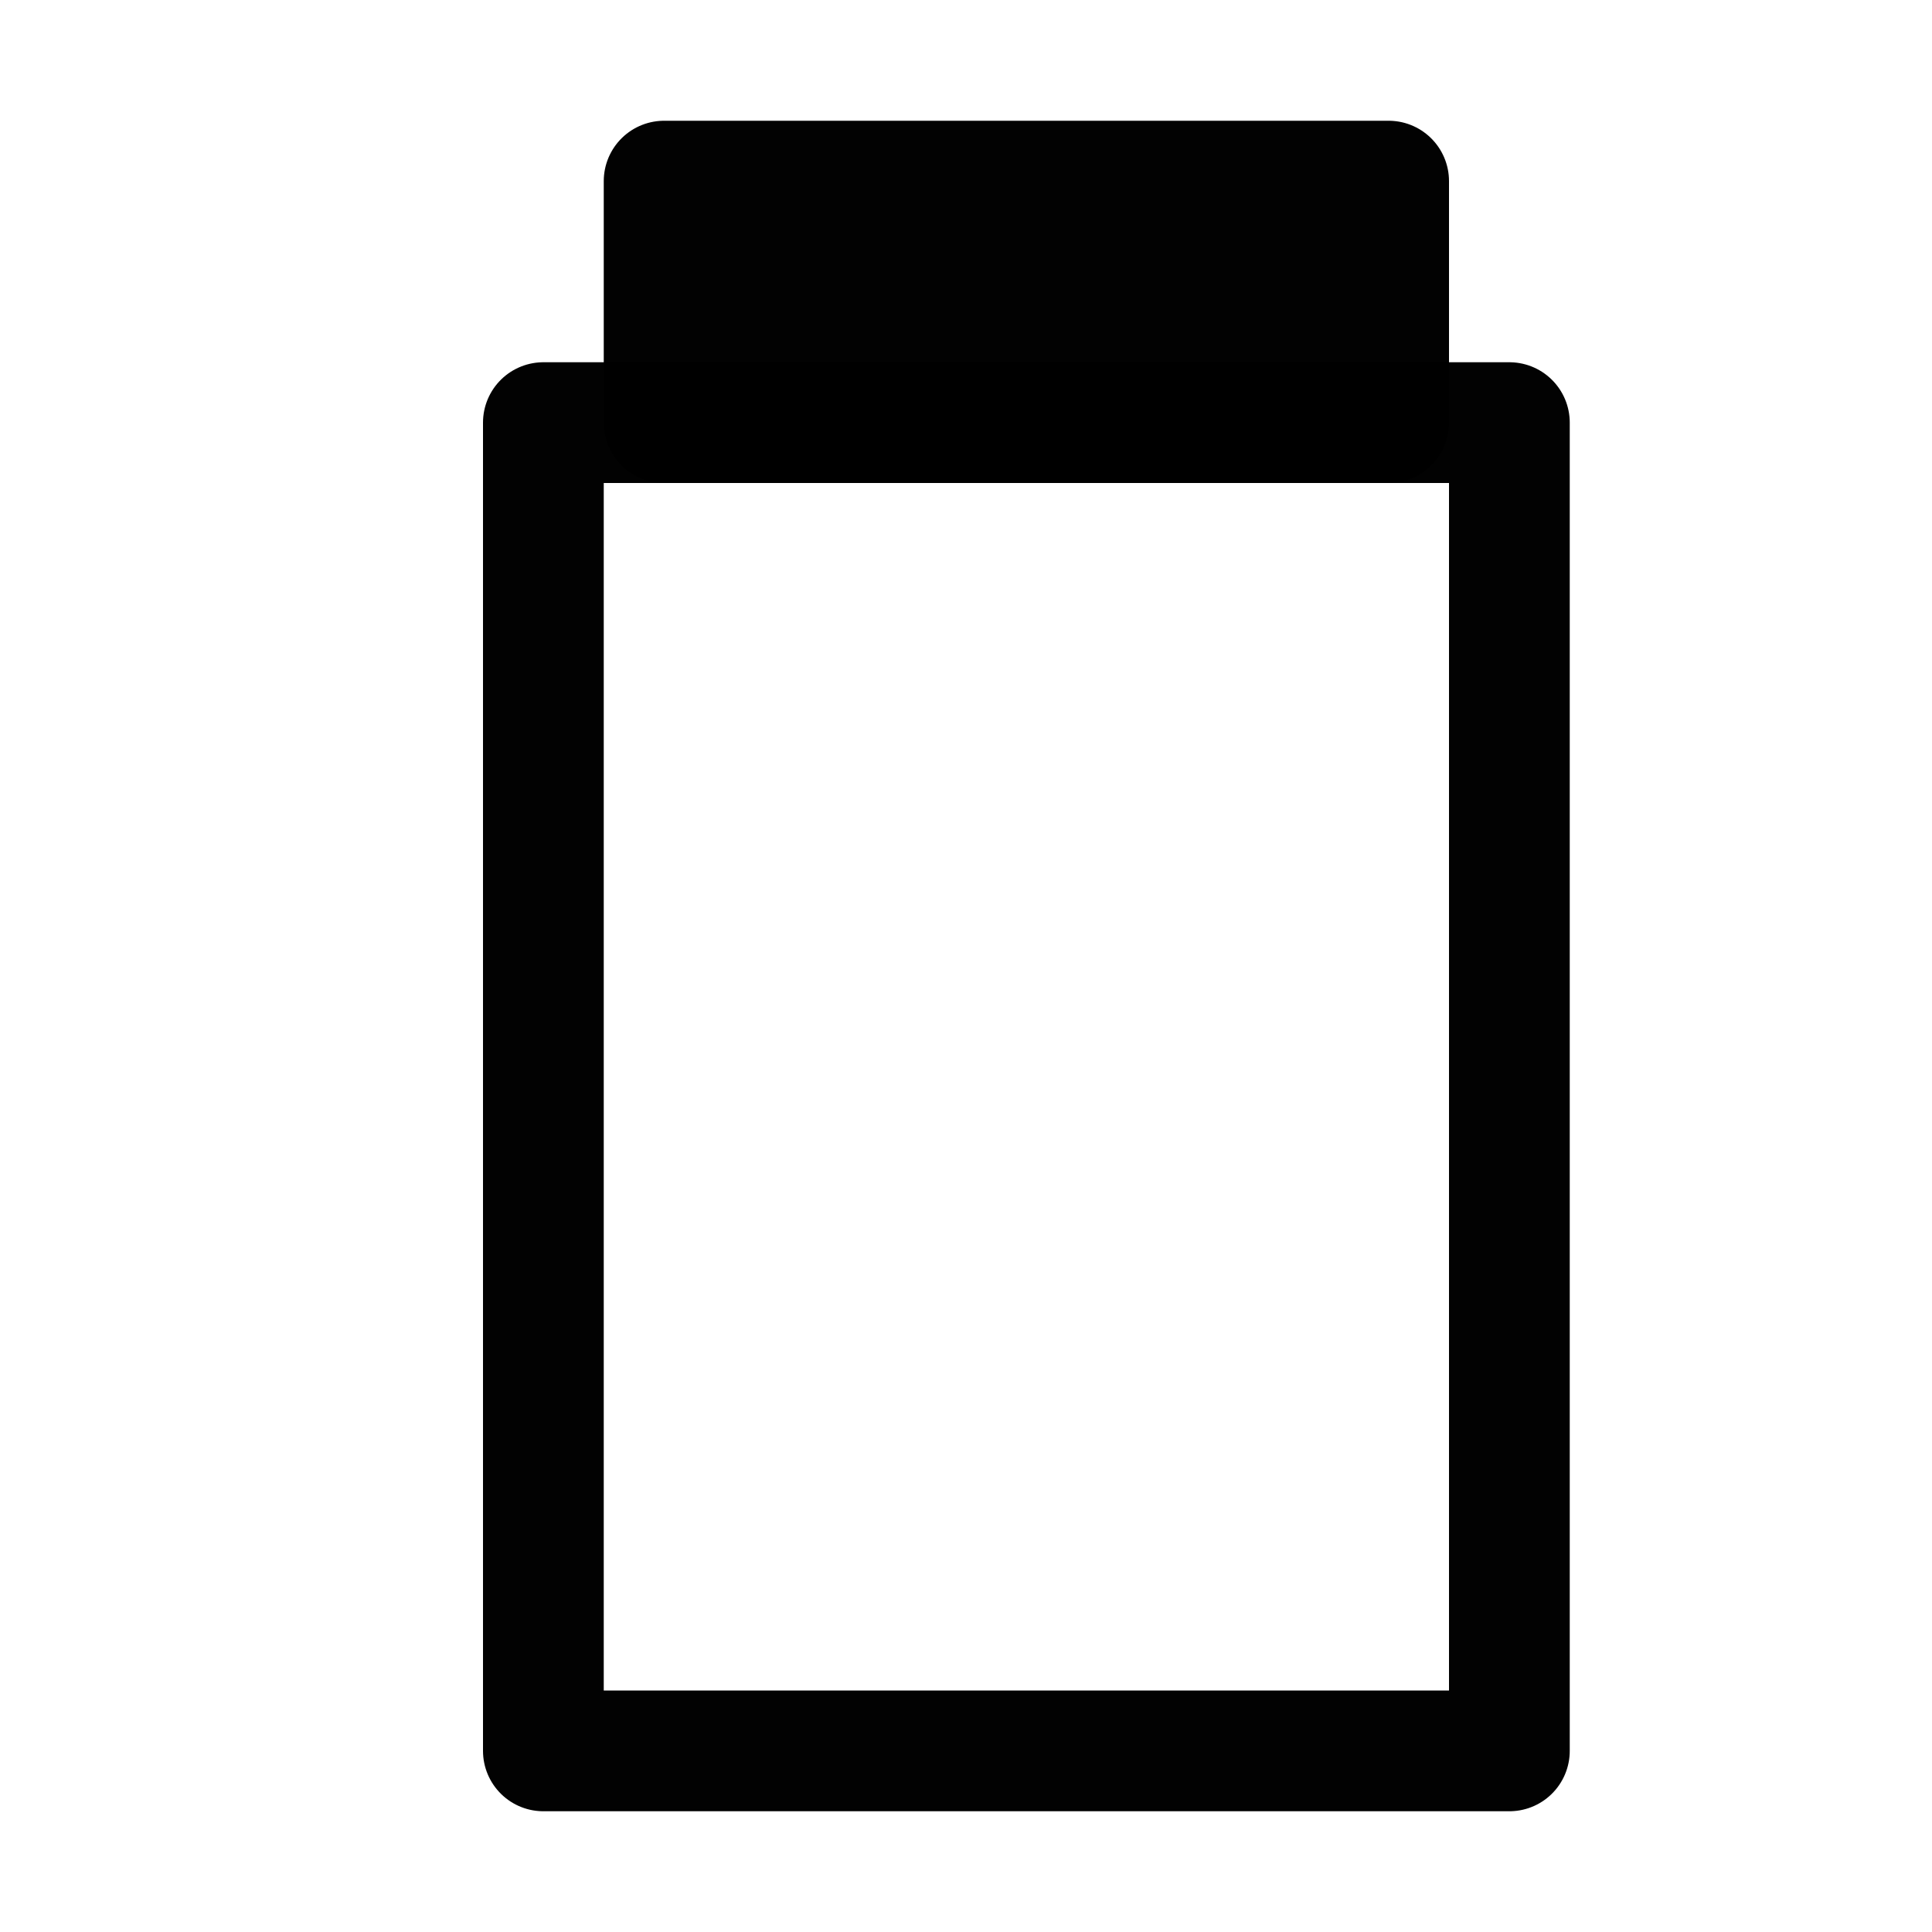
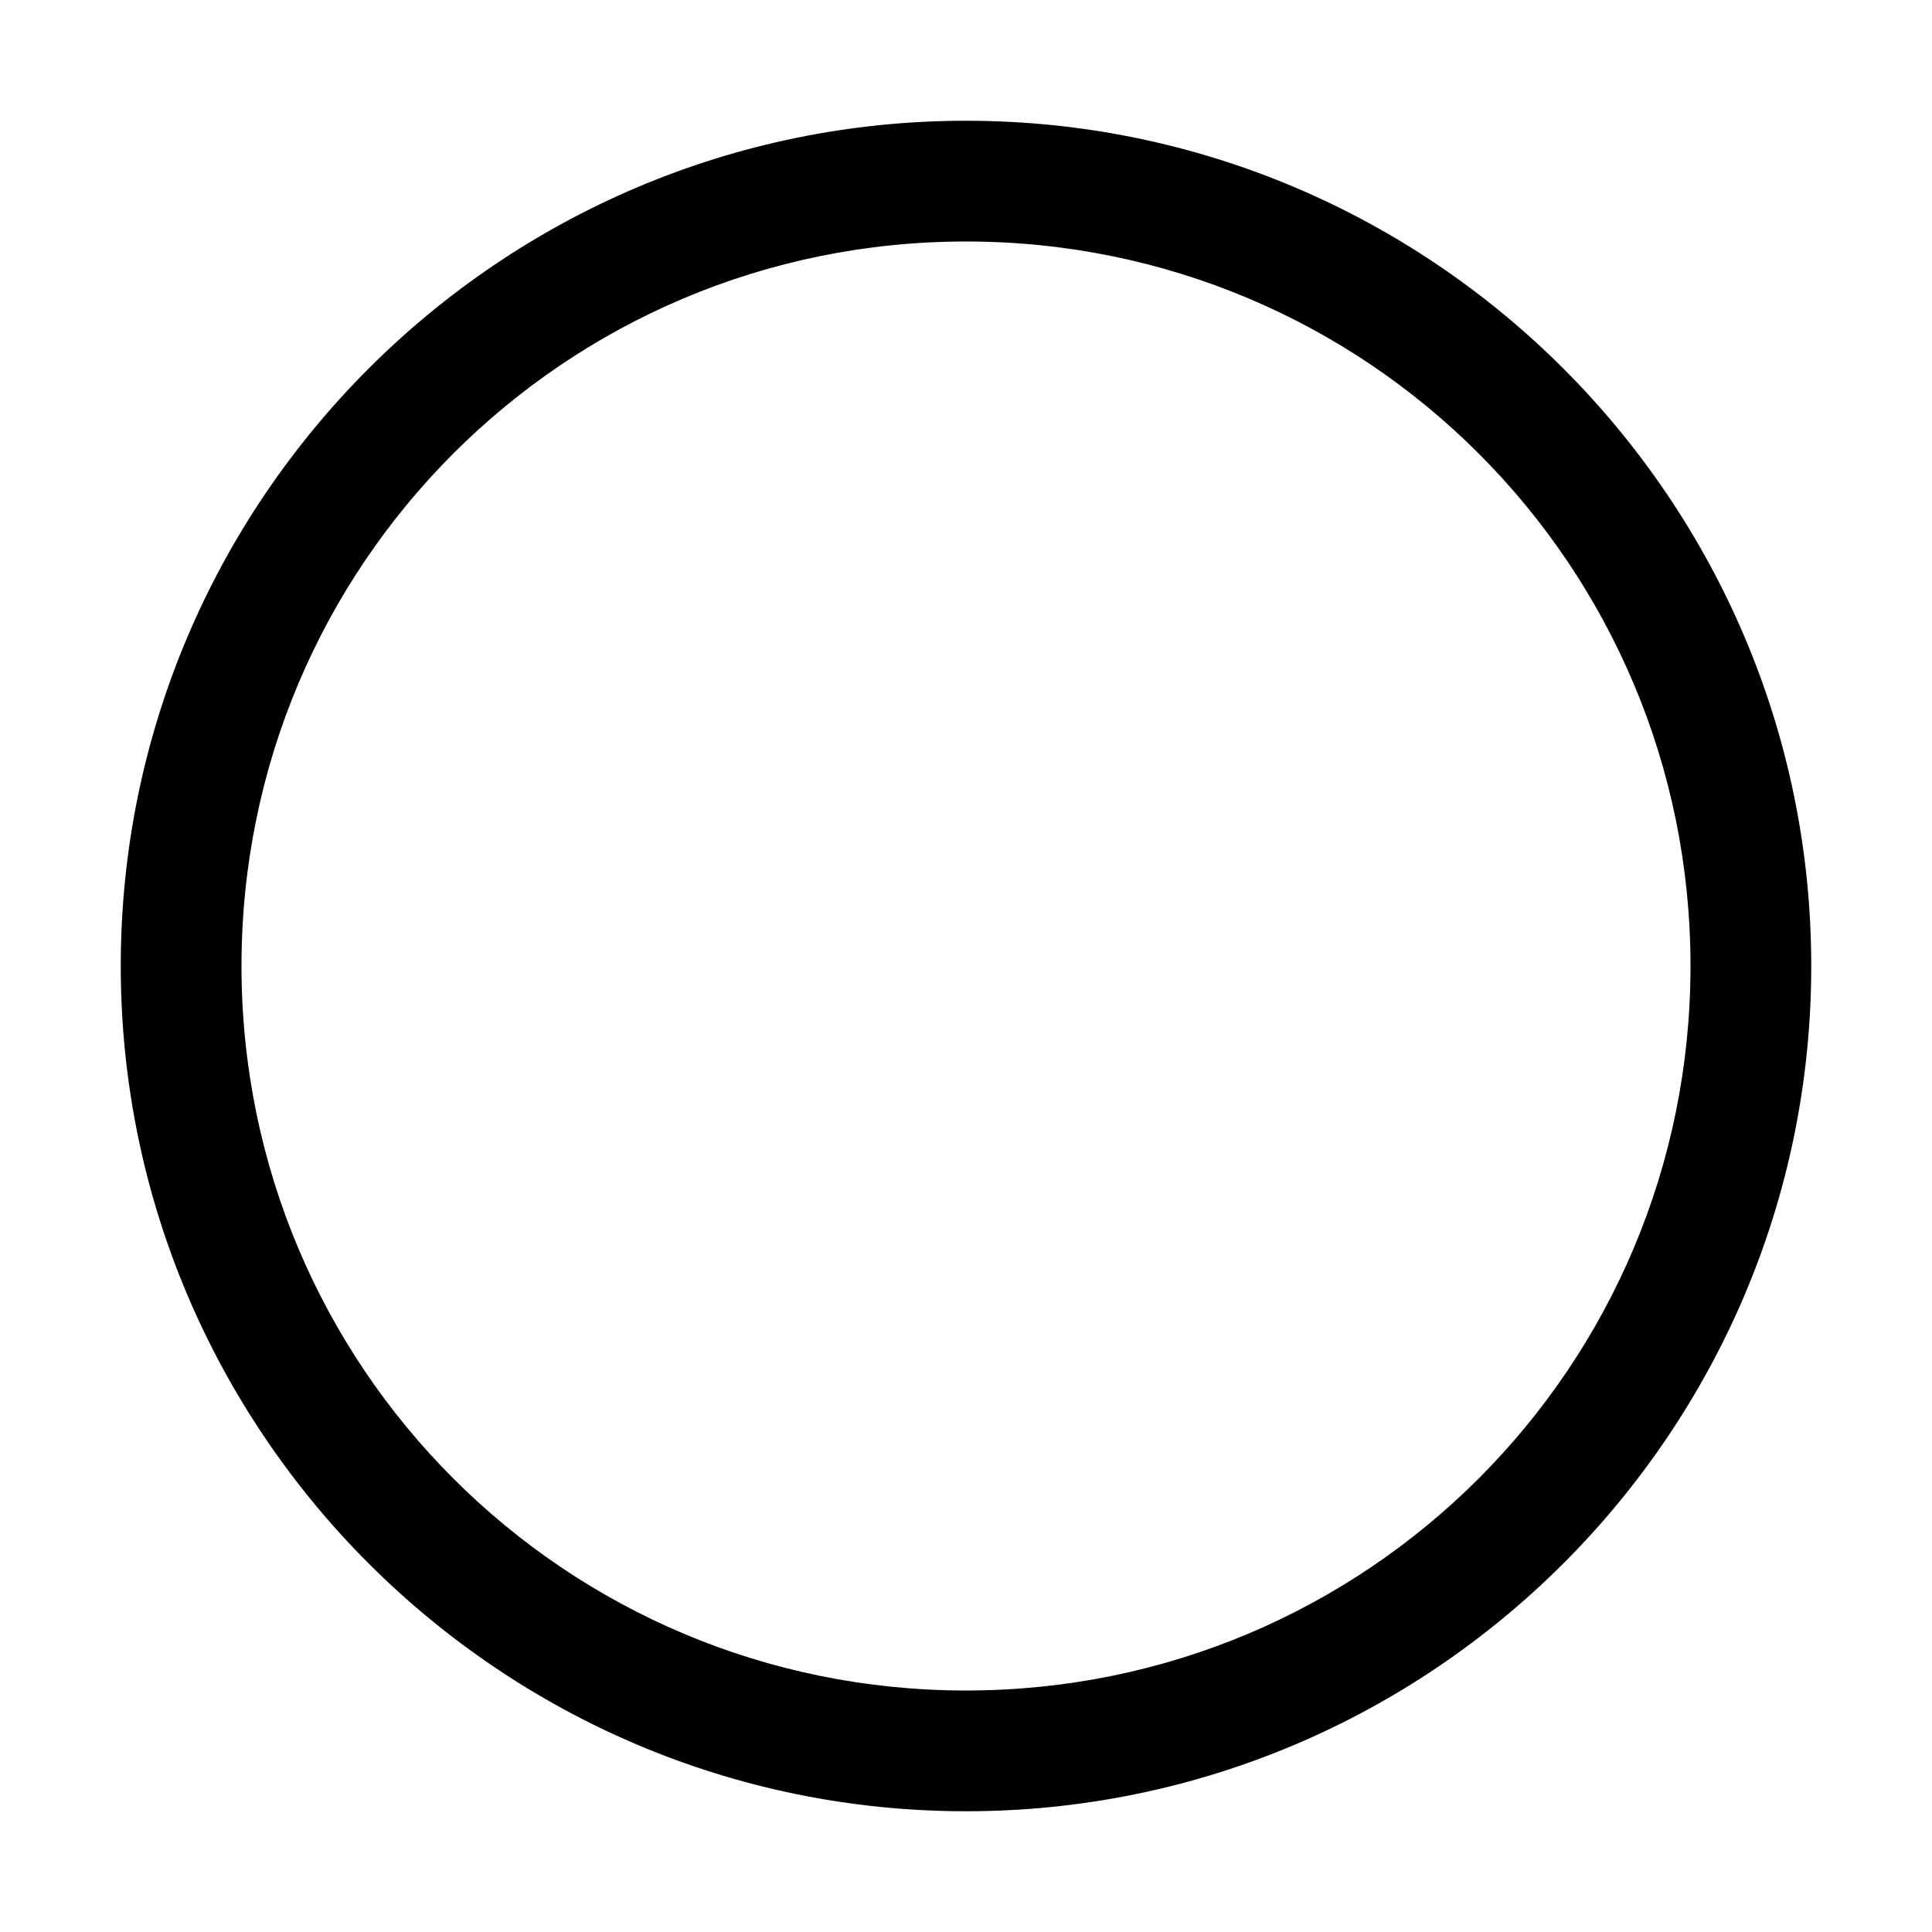
<svg xmlns="http://www.w3.org/2000/svg" height="16" width="16" version="1.1" id="svg5">
  <defs id="defs7" />
-   <rect style="opacity:0.99;fill:none;fill-opacity:1;fill-rule:nonzero;stroke:#000000;stroke-width:1;stroke-linecap:round;stroke-linejoin:round;stroke-miterlimit:4;stroke-dasharray:none;stroke-opacity:1" id="rect4137" width="8" height="11" x="4.5" y="3.5" />
-   <rect style="opacity:0.99;fill:#000000;fill-opacity:1;fill-rule:nonzero;stroke:#000000;stroke-width:1;stroke-linecap:round;stroke-linejoin:round;stroke-miterlimit:4;stroke-dasharray:none;stroke-opacity:1" id="rect4139" width="6" height="2" x="5.5" y="1.5" />
+   <path style="color:#000000;font-style:normal;font-variant:normal;font-weight:normal;font-stretch:normal;font-size:medium;line-height:normal;font-family:sans-serif;font-variant-ligatures:normal;font-variant-position:normal;font-variant-caps:normal;font-variant-numeric:normal;font-variant-alternates:normal;font-feature-settings:normal;text-indent:0;text-align:start;text-decoration:none;text-decoration-line:none;text-decoration-style:solid;text-decoration-color:#000000;letter-spacing:normal;word-spacing:normal;text-transform:none;writing-mode:lr-tb;direction:ltr;text-orientation:mixed;dominant-baseline:auto;baseline-shift:baseline;text-anchor:start;white-space:normal;shape-padding:0;clip-rule:nonzero;display:inline;overflow:visible;visibility:visible;opacity:1;isolation:auto;mix-blend-mode:normal;color-interpolation:sRGB;color-interpolation-filters:linearRGB;solid-color:#000000;solid-opacity:1;vector-effect:none;fill:#000000;fill-opacity:1;fill-rule:nonzero;stroke:none;stroke-width:1;stroke-linecap:butt;stroke-linejoin:miter;stroke-miterlimit:4;stroke-dasharray:none;stroke-dashoffset:0;stroke-opacity:1;color-rendering:auto;image-rendering:auto;shape-rendering:auto;text-rendering:auto;enable-background:accumulate" d="M 8,1 C 4.14,1 1,4.14 1,8 c 0,3.86 3.14,7 7,7 3.86,0 7,-3.14 7,-7 C 15,4.14 11.86,1 8,1 Z m 0,1 c 3.32,0 6,2.68 6,6 0,3.32 -2.68,6 -6,6 C 4.68,14 2,11.32 2,8 2,4.68 4.68,2 8,2 Z" id="path6757" />
</svg>
